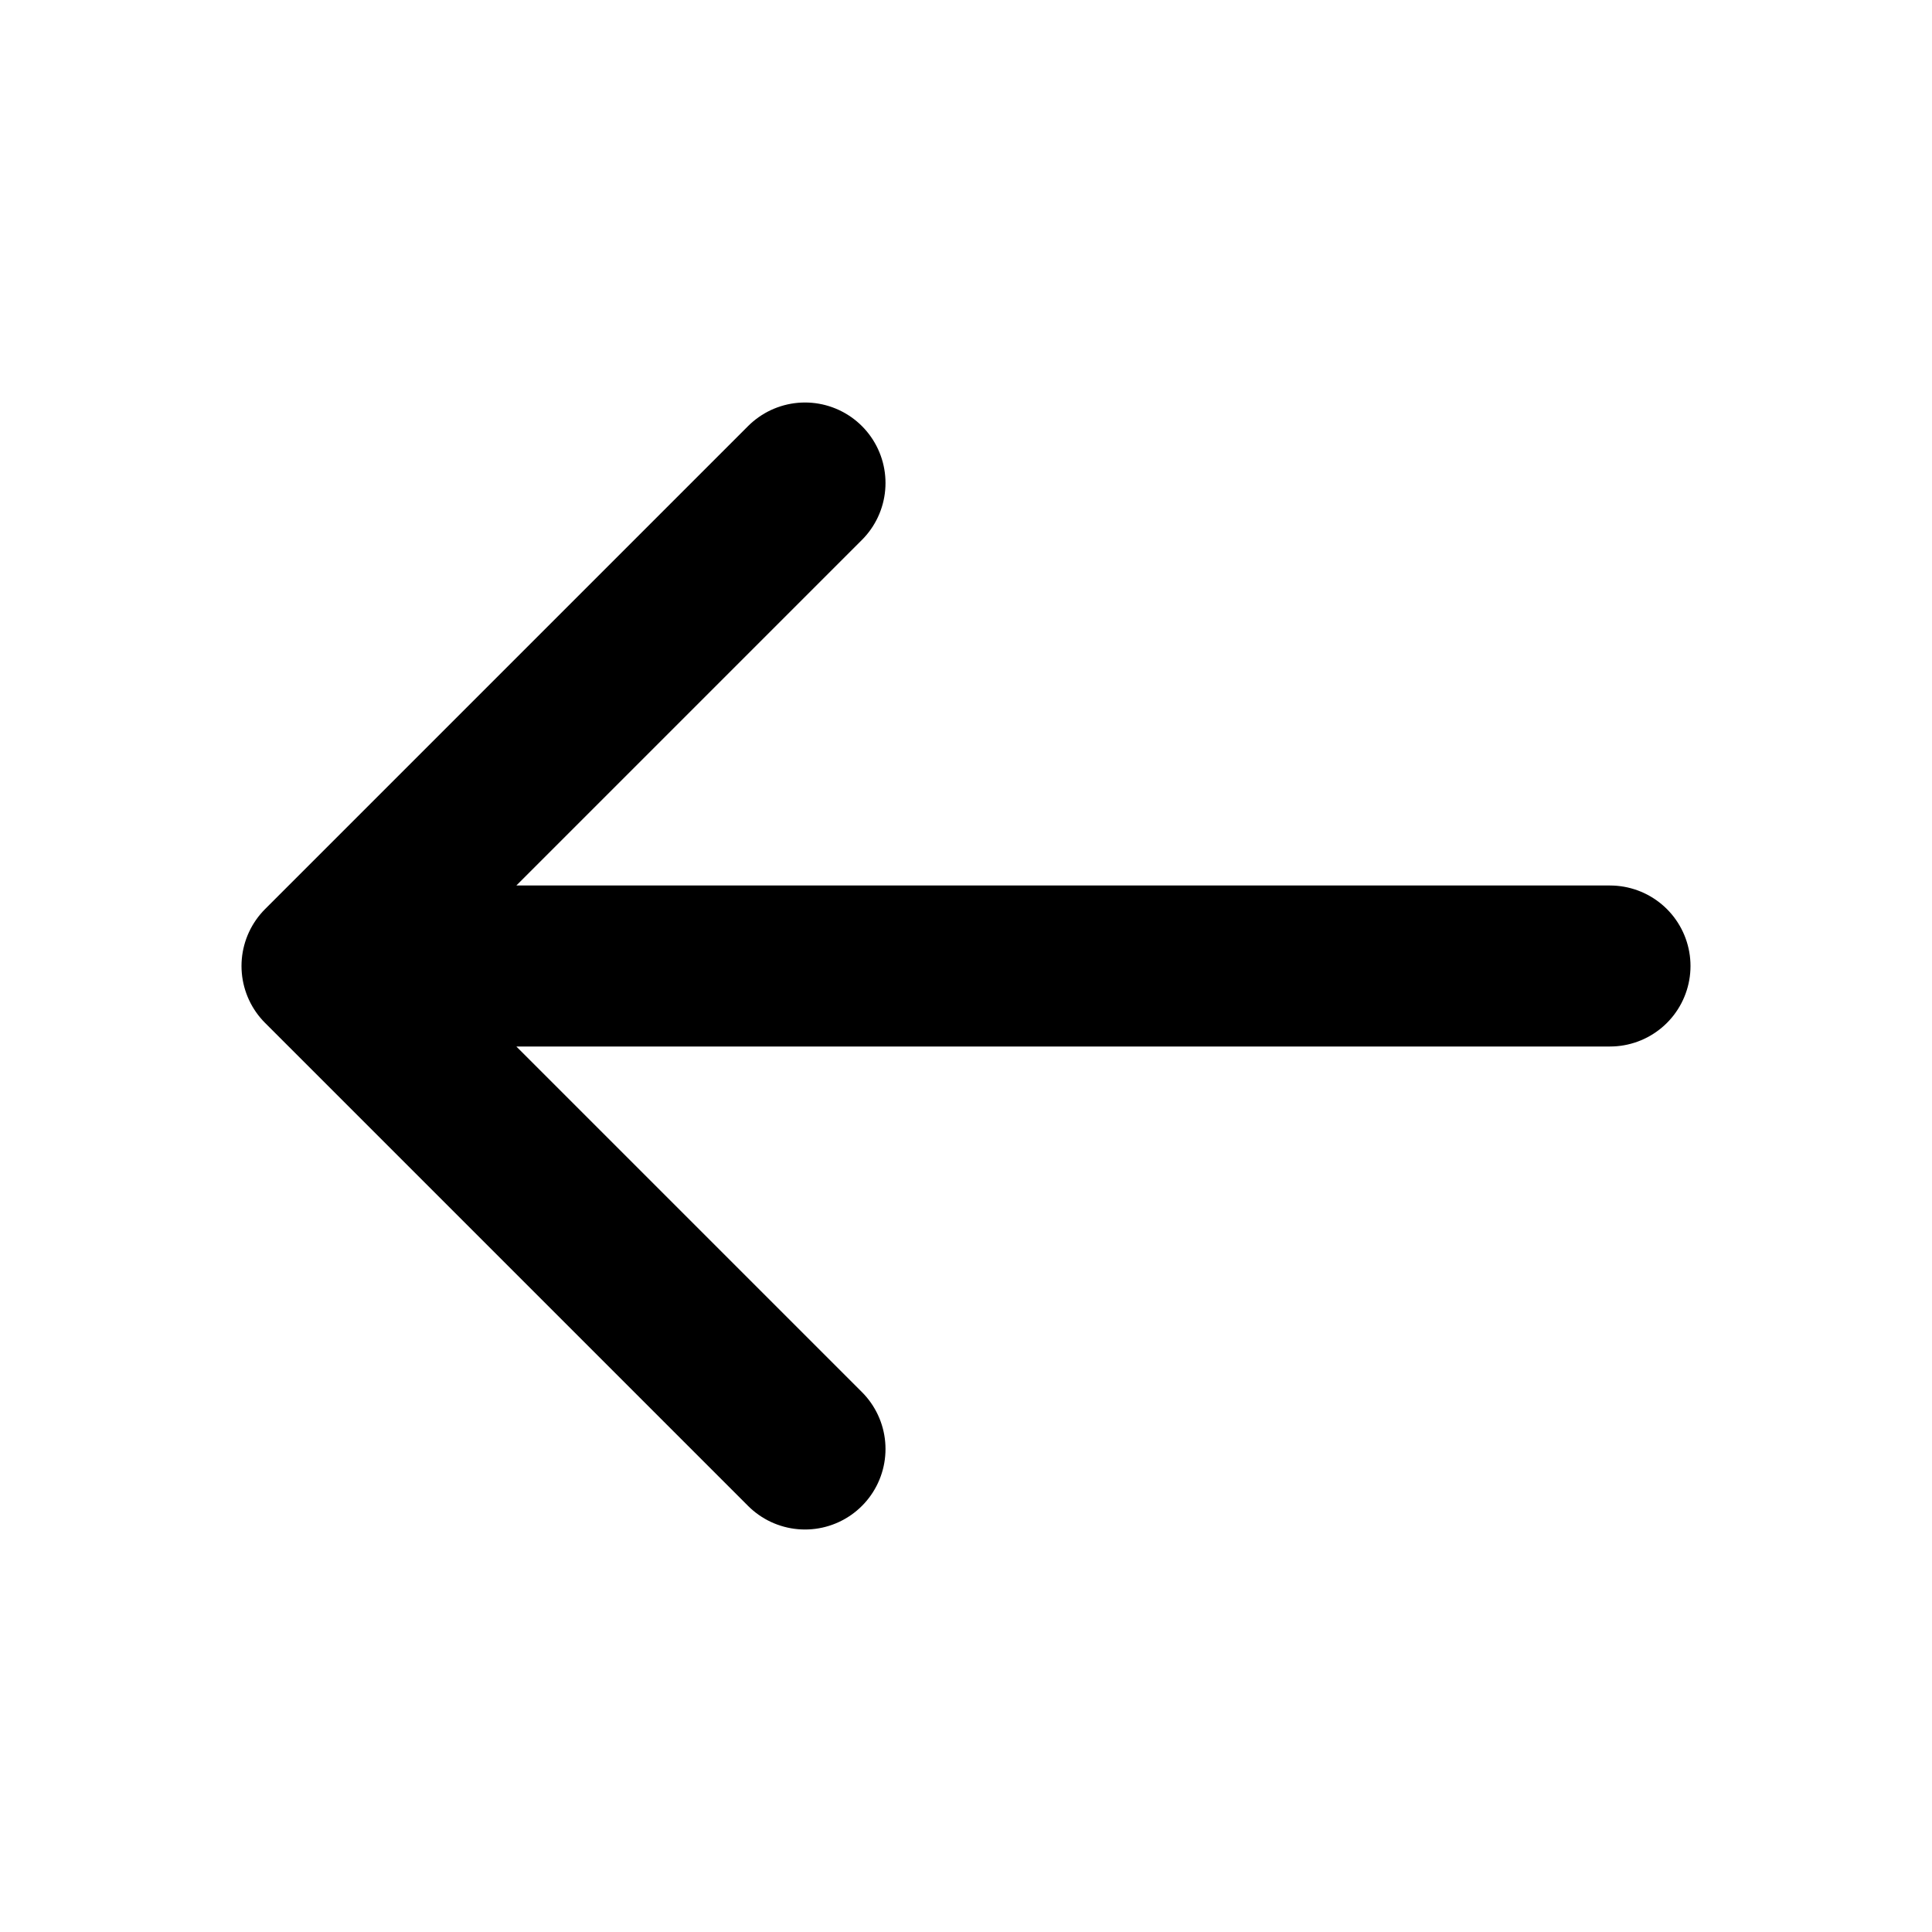
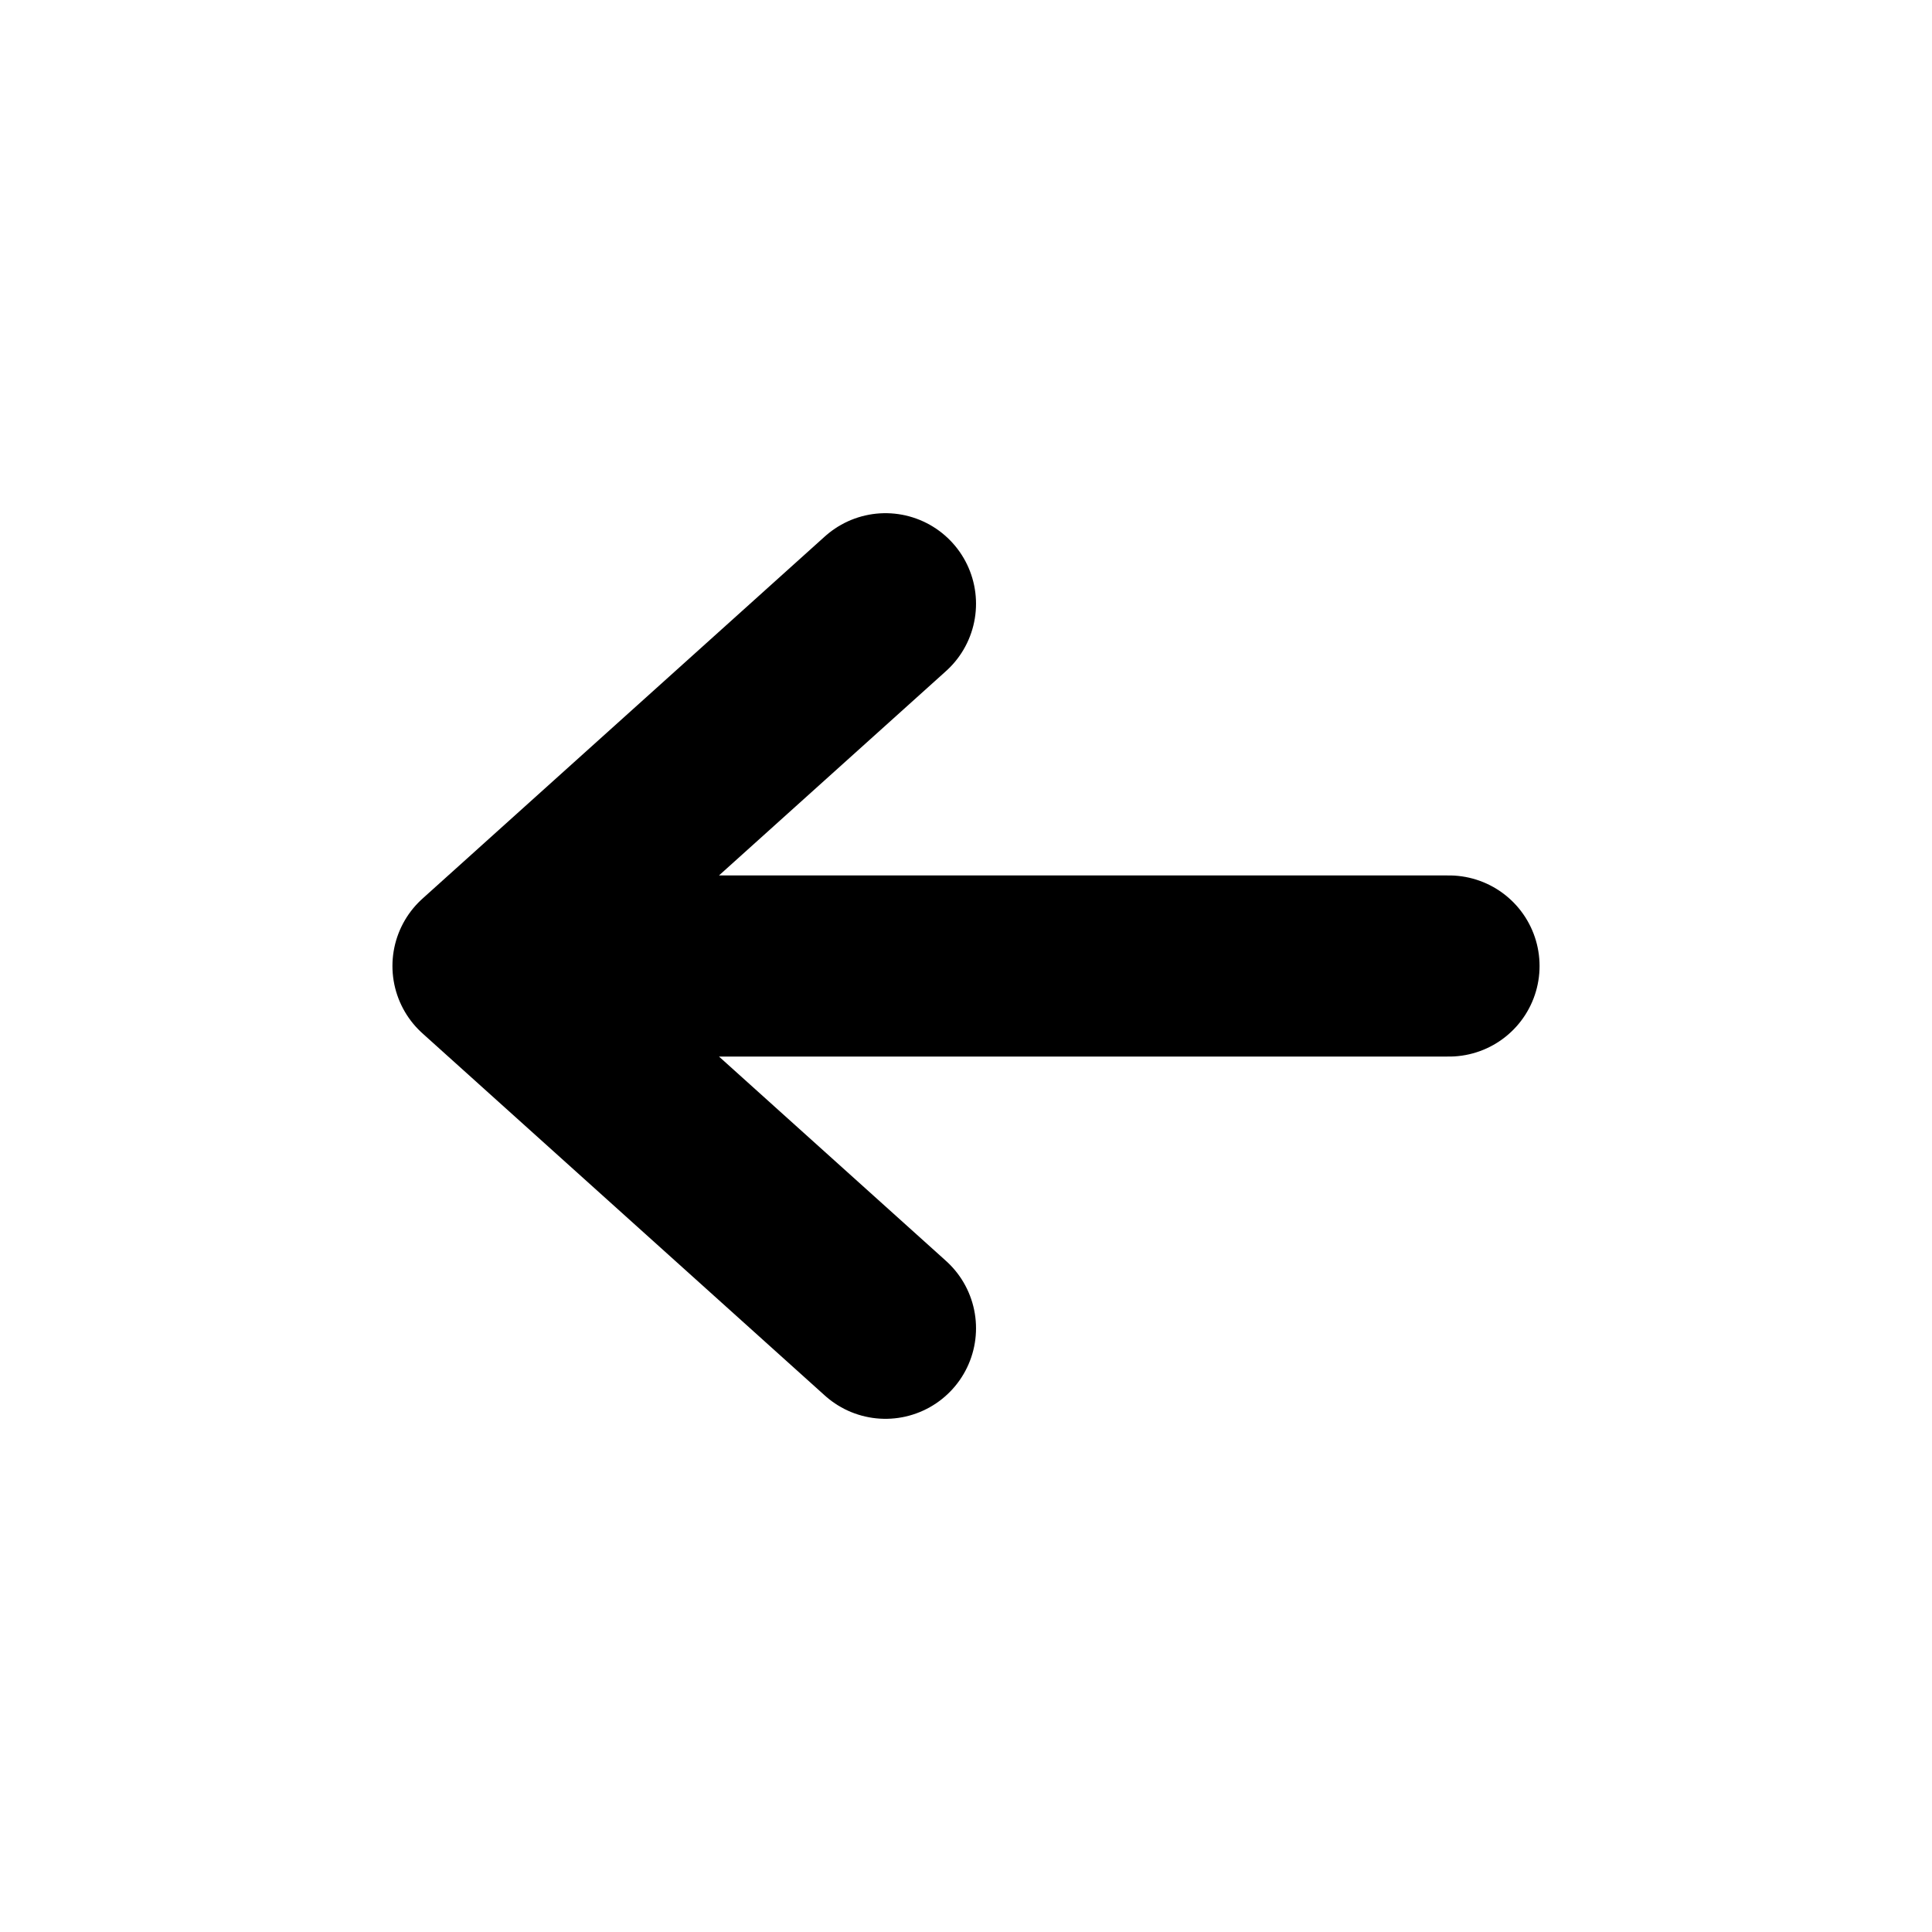
- <svg xmlns="http://www.w3.org/2000/svg" fill="none" stroke="currentColor" viewBox="0 0 24 24">
-   <path stroke-linecap="round" stroke-linejoin="round" stroke-width="2" d="M20 12H4m6 6-6-6 6-6" />
+ <svg xmlns="http://www.w3.org/2000/svg" width="16" height="16" viewBox="0 0 16 16" fill="none">
+   <path d="M7.333 5L4 8M4 8L7.333 11M4 8L12 8" stroke="currentColor" stroke-width="1.5" stroke-linecap="round" stroke-linejoin="round" />
</svg>
